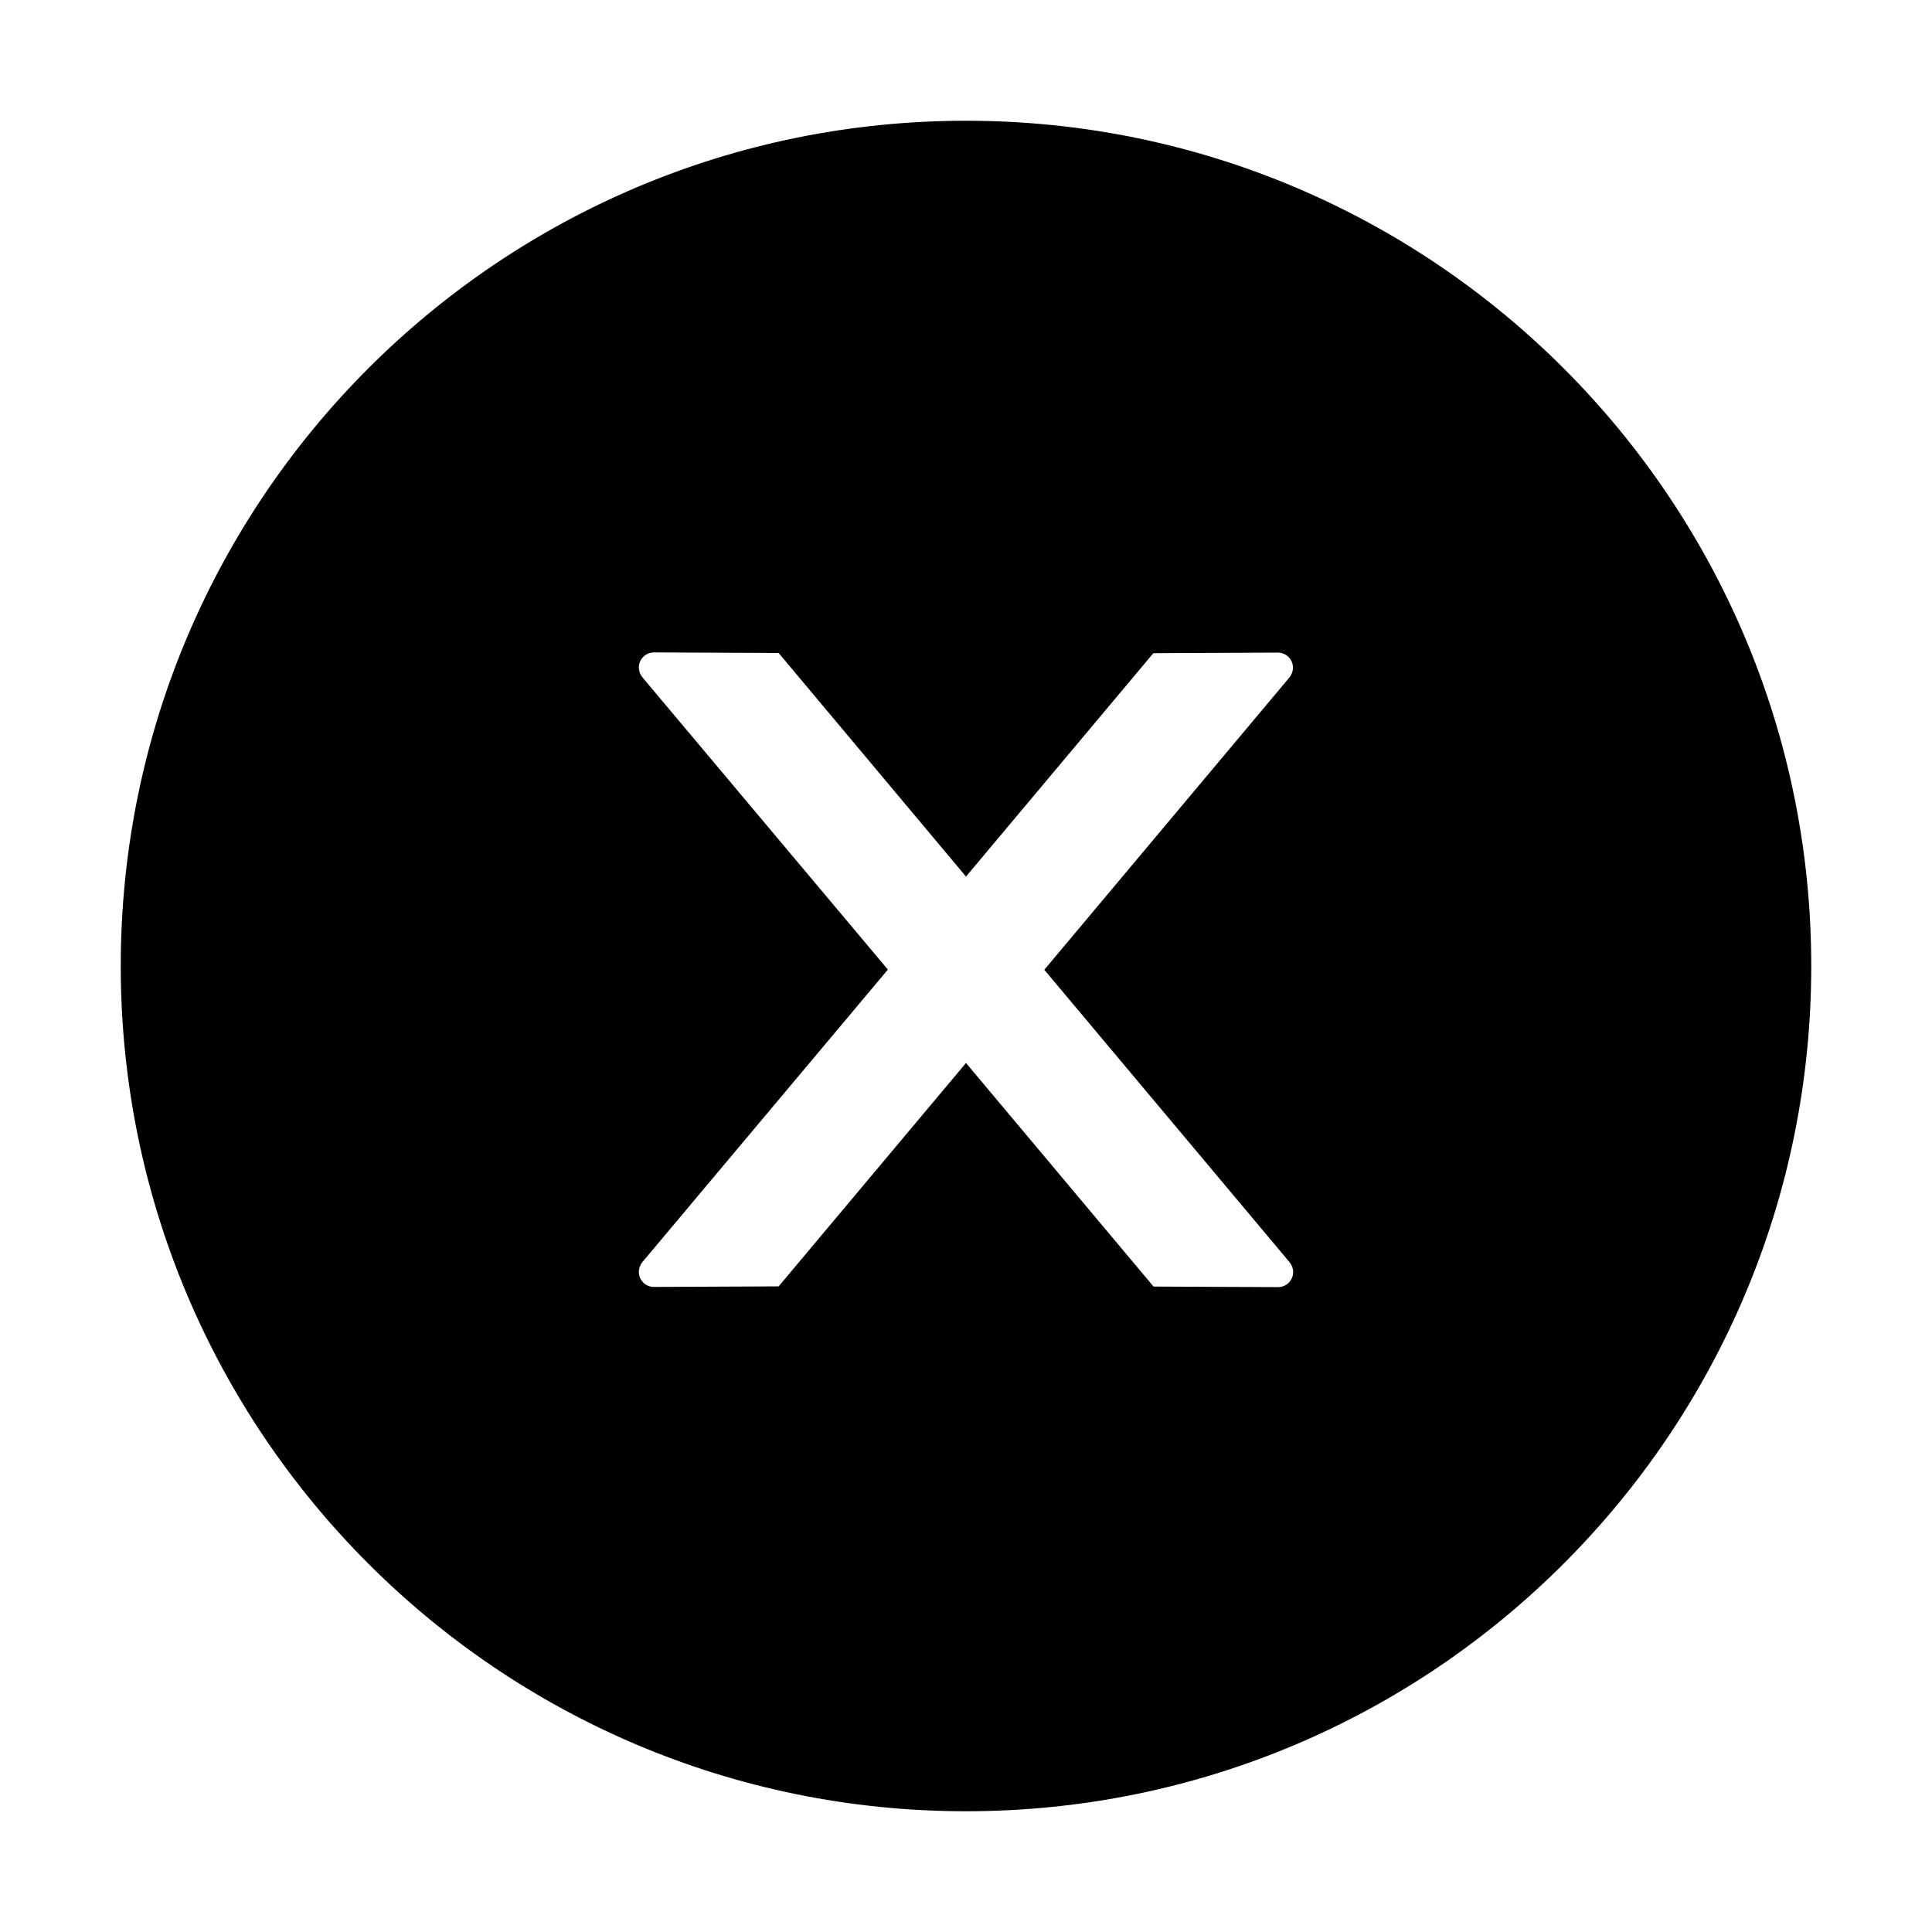
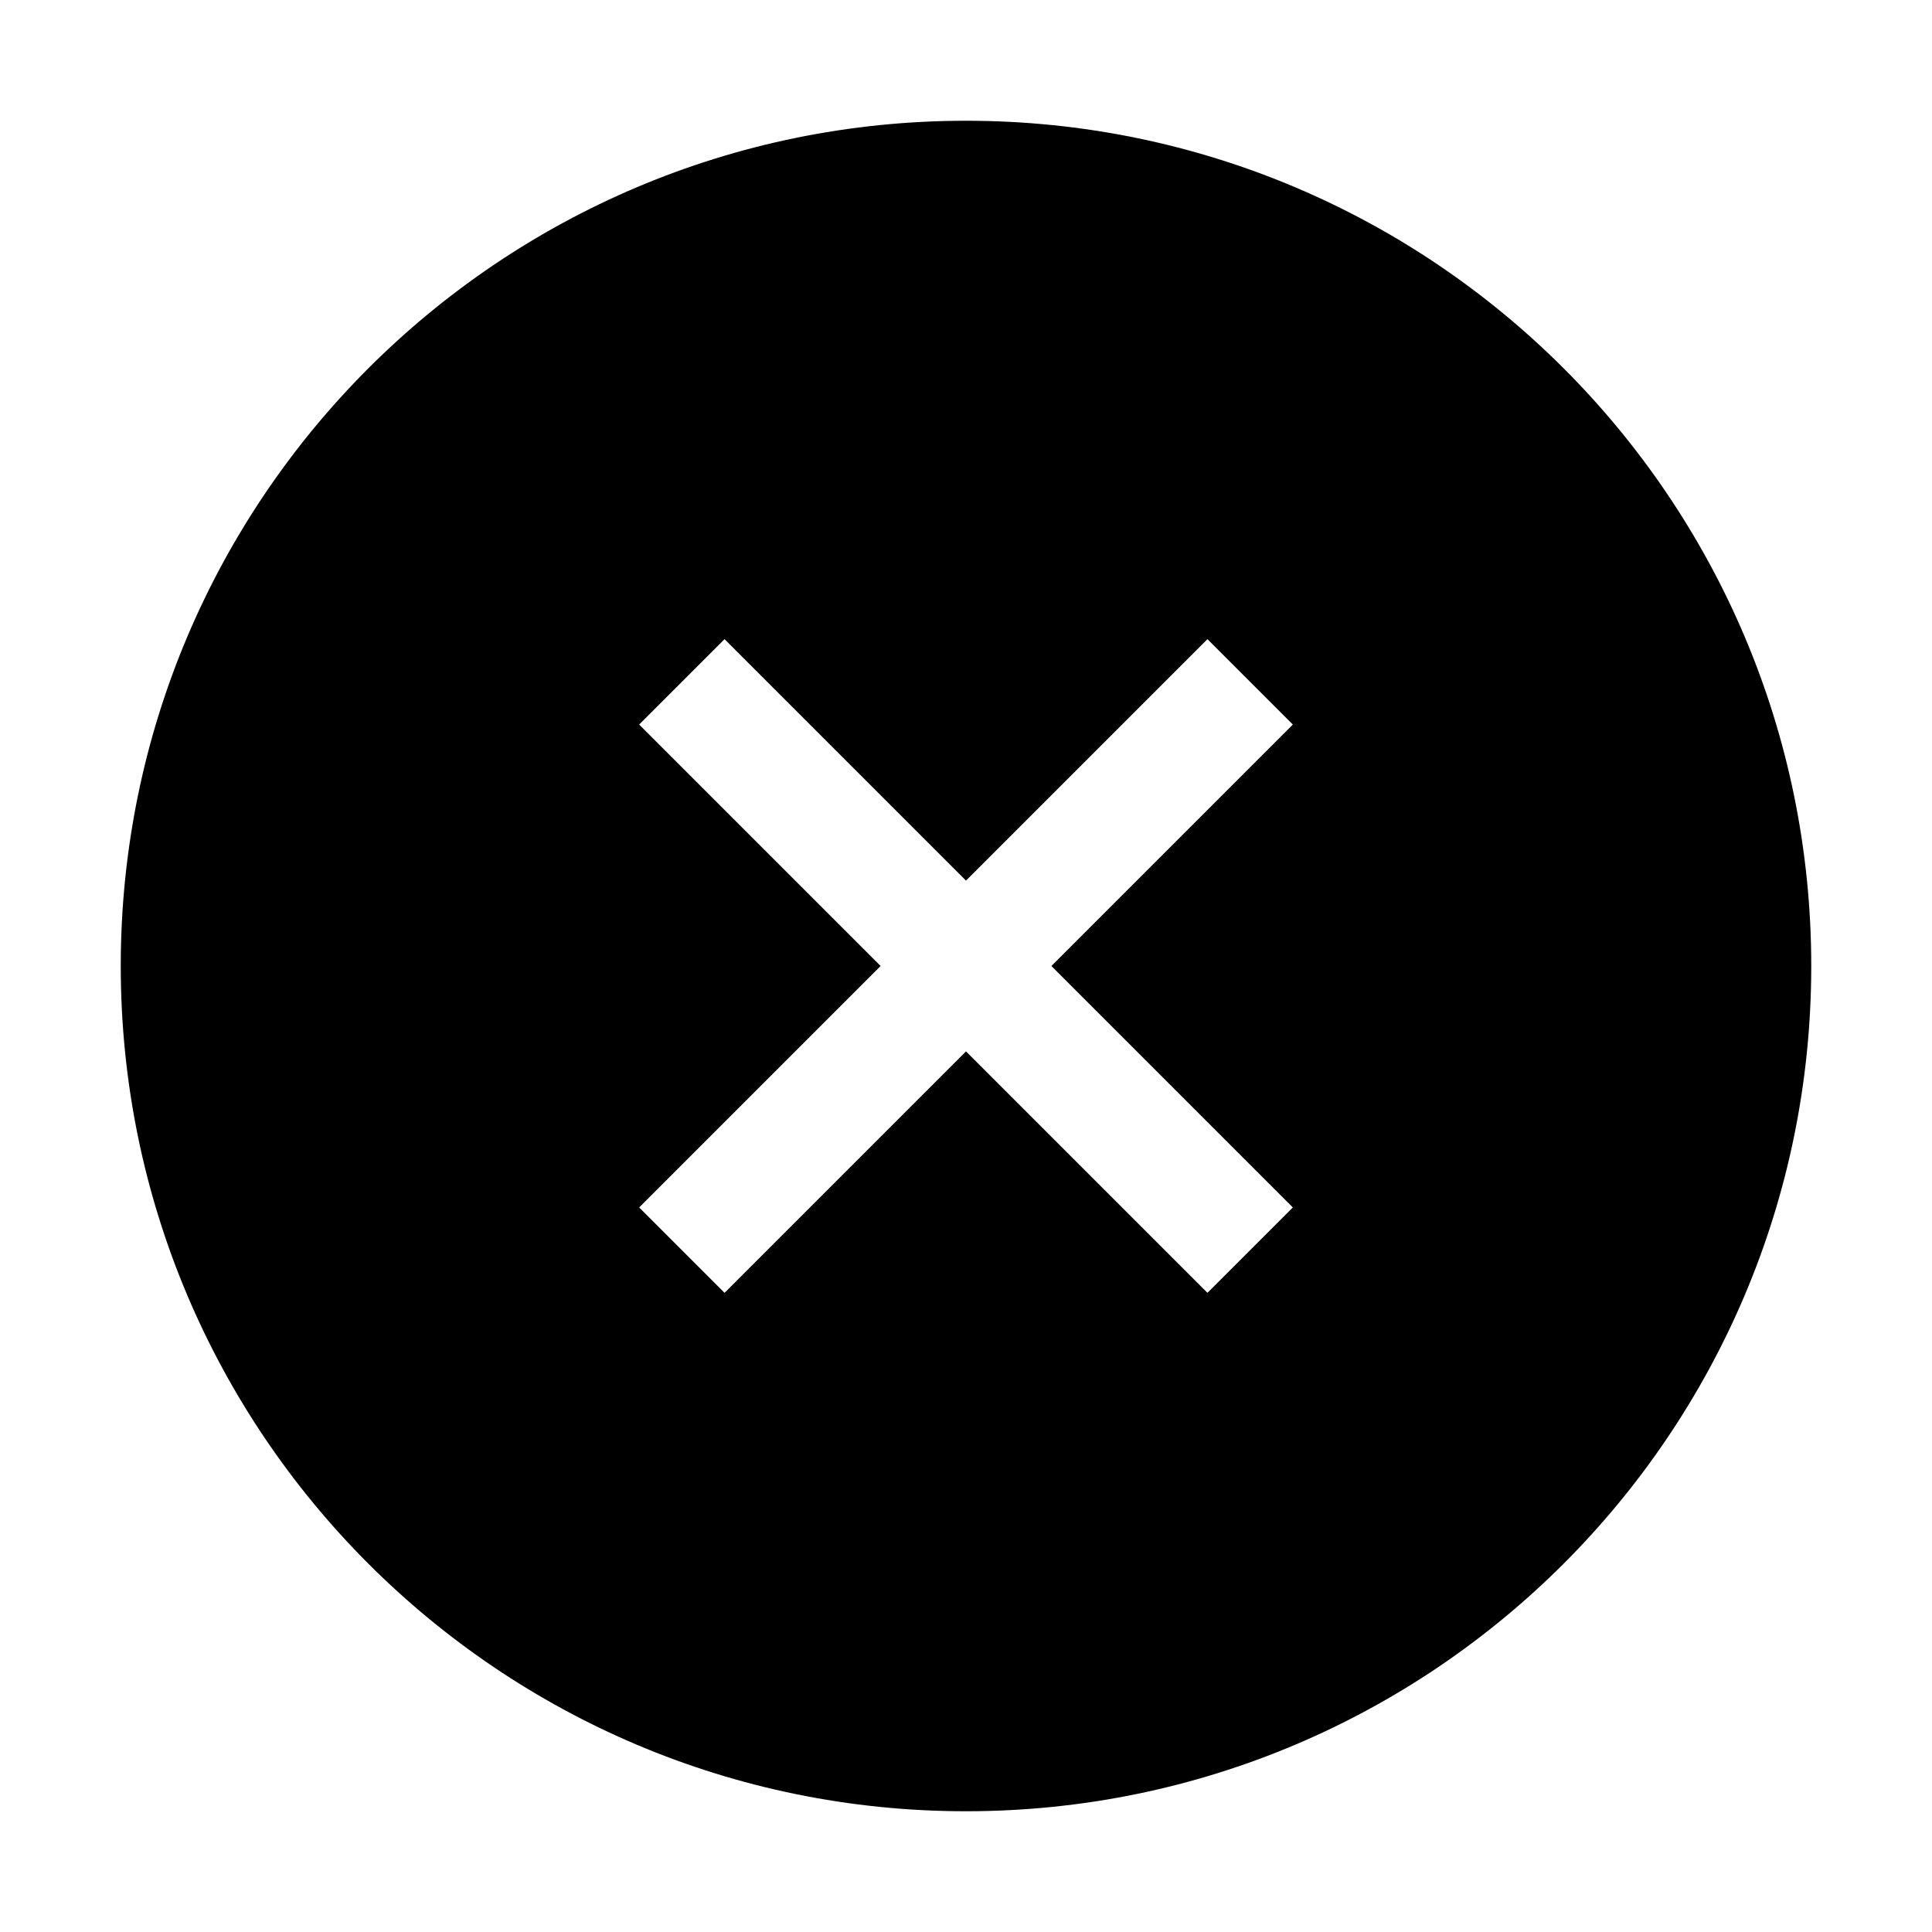
- <svg xmlns="http://www.w3.org/2000/svg" class="icon" viewBox="0 0 1024 1024">
-   <path d="M512 64C264.6 64 64 264.6 64 512s200.6 448 448 448 448-200.6 448-448S759.4 64 512 64zm165.4 618.2l-66-.3L512 563.4l-99.3 118.4-66.1.3c-4.4 0-8-3.5-8-8 0-1.9.7-3.7 1.9-5.2l130.1-155L340.5 359a8.32 8.32 0 0 1-1.9-5.2c0-4.4 3.6-8 8-8l66.1.3L512 464.6l99.3-118.4 66-.3c4.4 0 8 3.5 8 8 0 1.9-.7 3.7-1.9 5.2L553.5 514l130 155c1.2 1.5 1.9 3.3 1.9 5.2 0 4.4-3.6 8-8 8z" />
+ <svg xmlns="http://www.w3.org/2000/svg" viewBox="0 0 1024 1024" fill="currentColor" fill-rule="evenodd">
+   <path d="M512 64c247.4 0 448 200.6 448 448S759.4 960 512 960 64 759.4 64 512 264.6 64 512 64Zm127.978 274.82-.034.006c-.023.007-.042.018-.083.059L512 466.745l-127.86-127.86c-.042-.041-.06-.052-.084-.059a.118.118 0 0 0-.07 0c-.022.007-.041.018-.082.059l-45.02 45.019c-.04.04-.05.06-.058.083a.118.118 0 0 0 0 .07l.01.022a.268.268 0 0 0 .049.06L466.745 512l-127.86 127.862c-.041.04-.052.06-.059.083a.118.118 0 0 0 0 .07c.007.022.018.041.059.082l45.019 45.02c.04.04.06.05.083.058a.118.118 0 0 0 .07 0c.022-.007.041-.018.082-.059L512 557.254l127.862 127.861c.04.041.06.052.083.059a.118.118 0 0 0 .07 0c.022-.007.041-.018.082-.059l45.02-45.019c.04-.04.05-.06.058-.083a.118.118 0 0 0 0-.07l-.01-.022a.268.268 0 0 0-.049-.06L557.254 512l127.861-127.86c.041-.042.052-.06.059-.084a.118.118 0 0 0 0-.07c-.007-.022-.018-.041-.059-.082l-45.019-45.02c-.04-.04-.06-.05-.083-.058a.118.118 0 0 0-.07 0Z" />
</svg>
